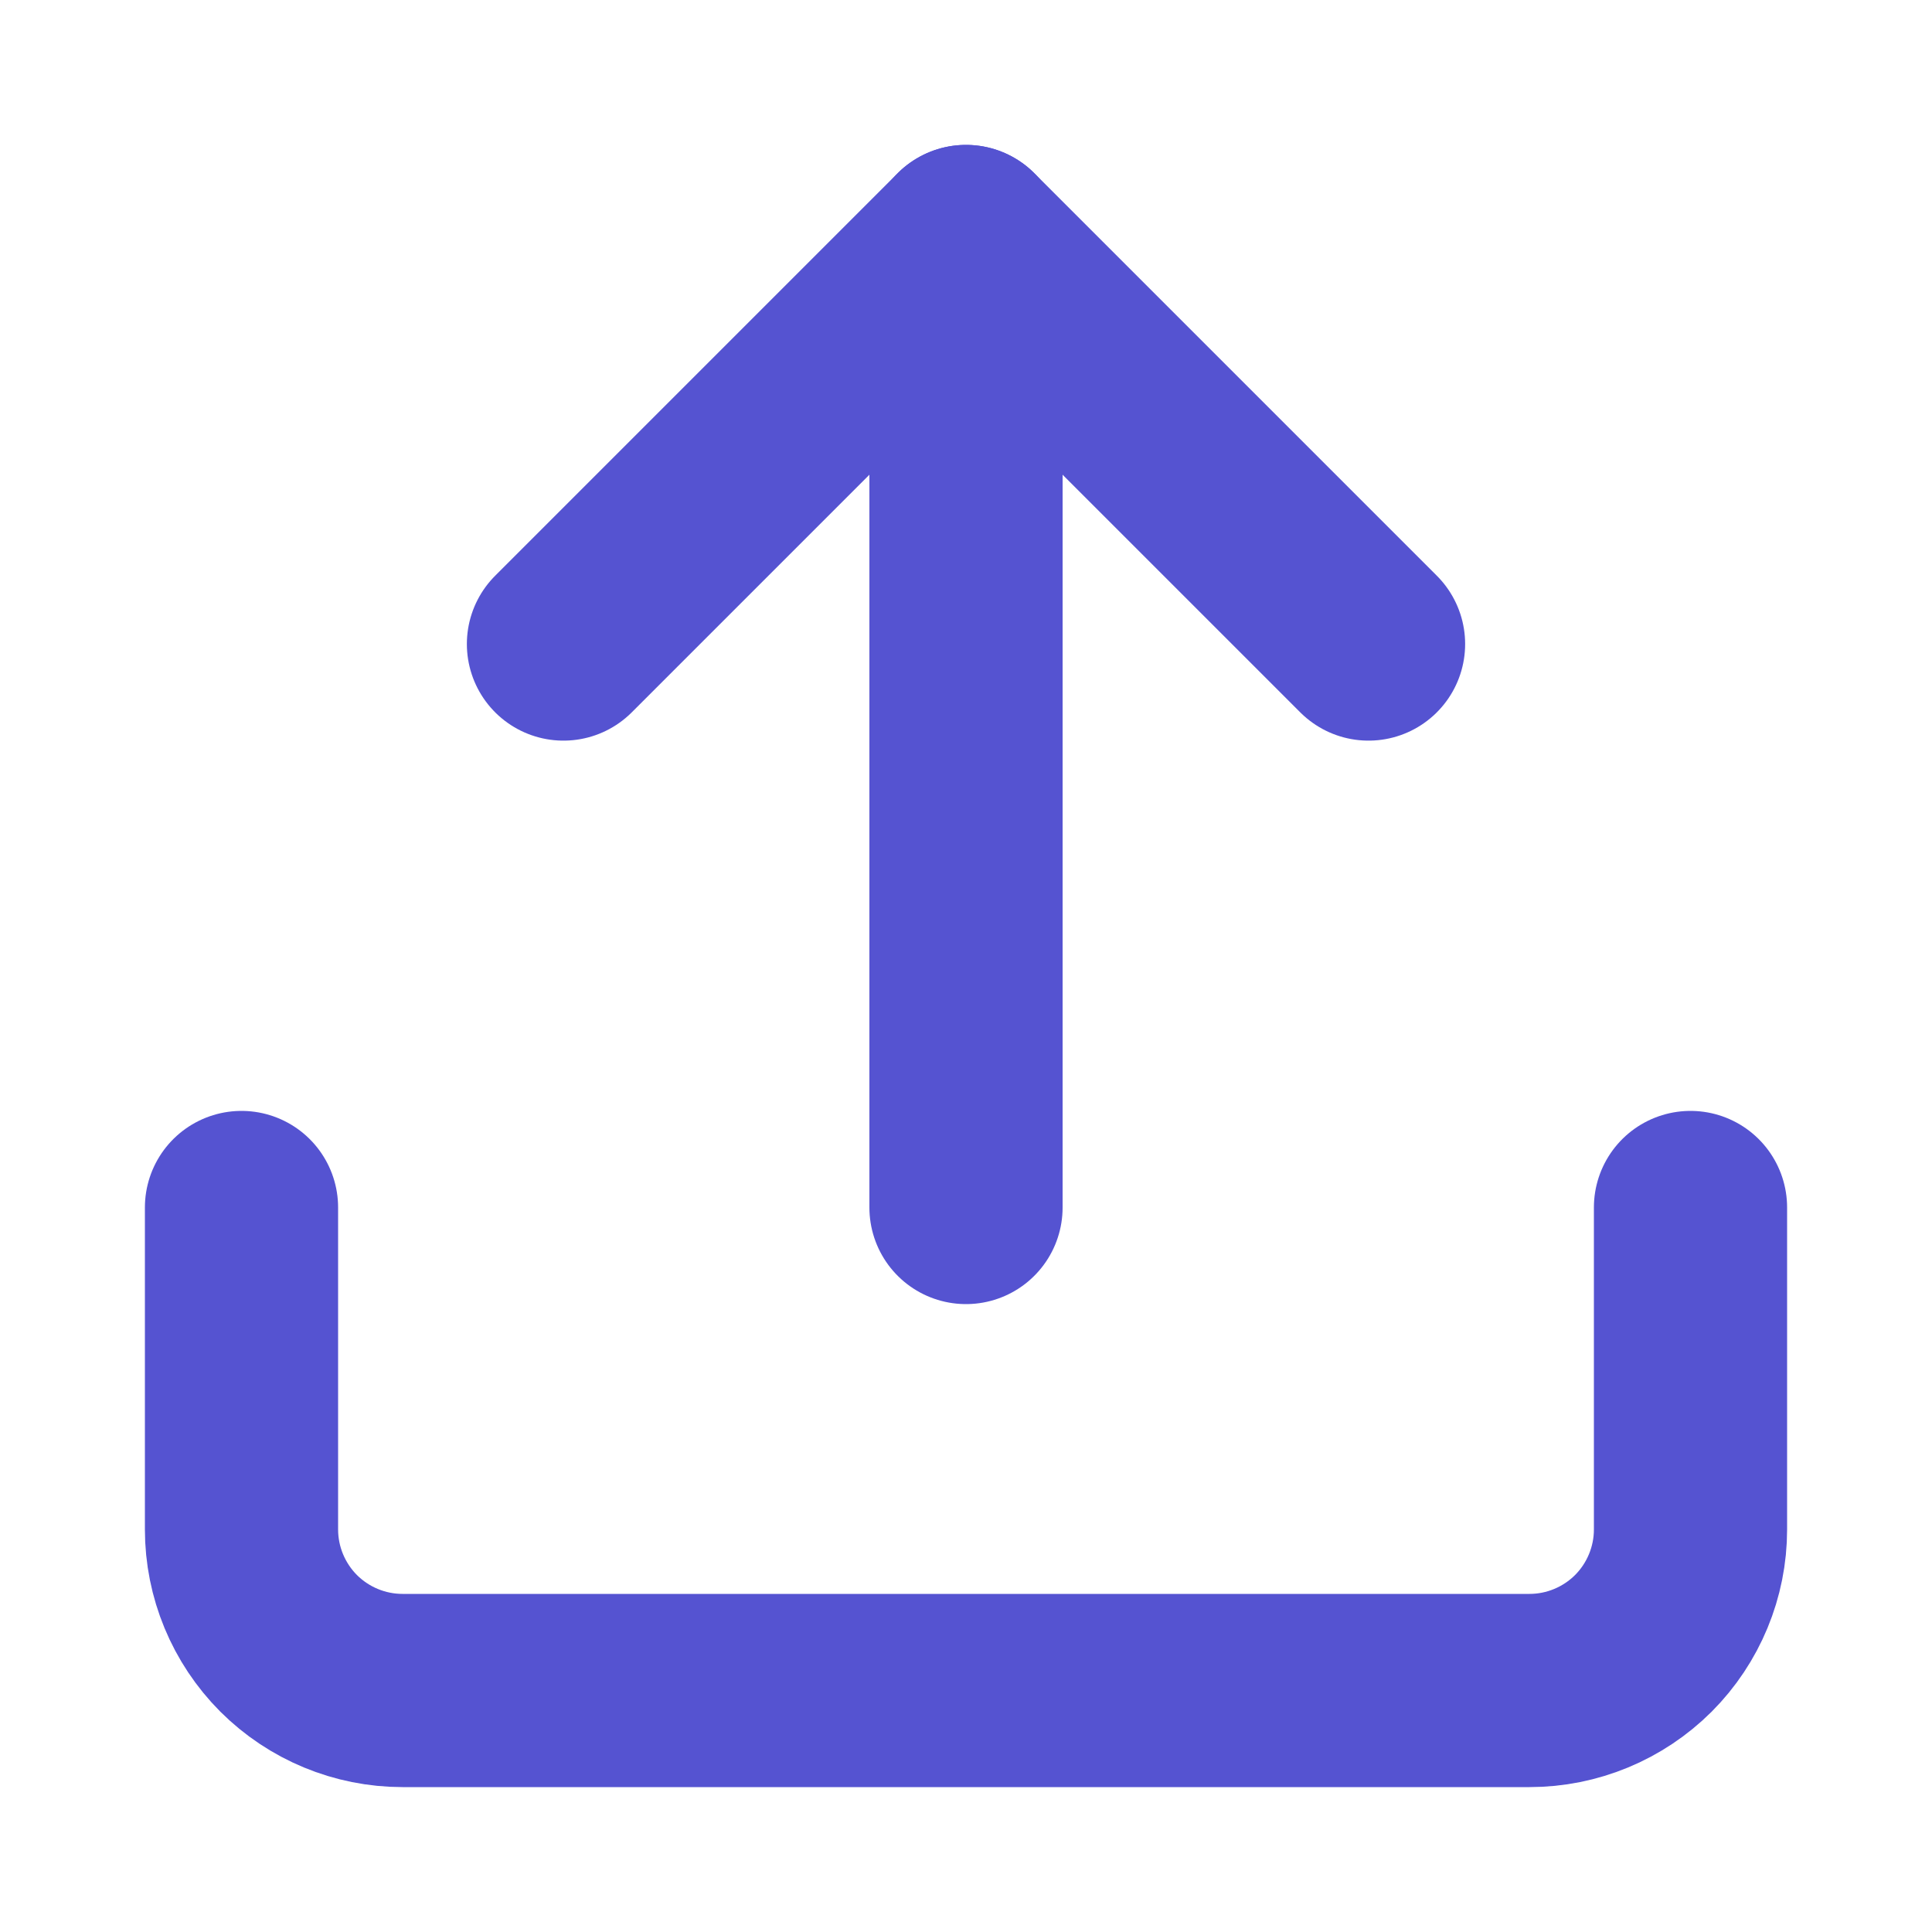
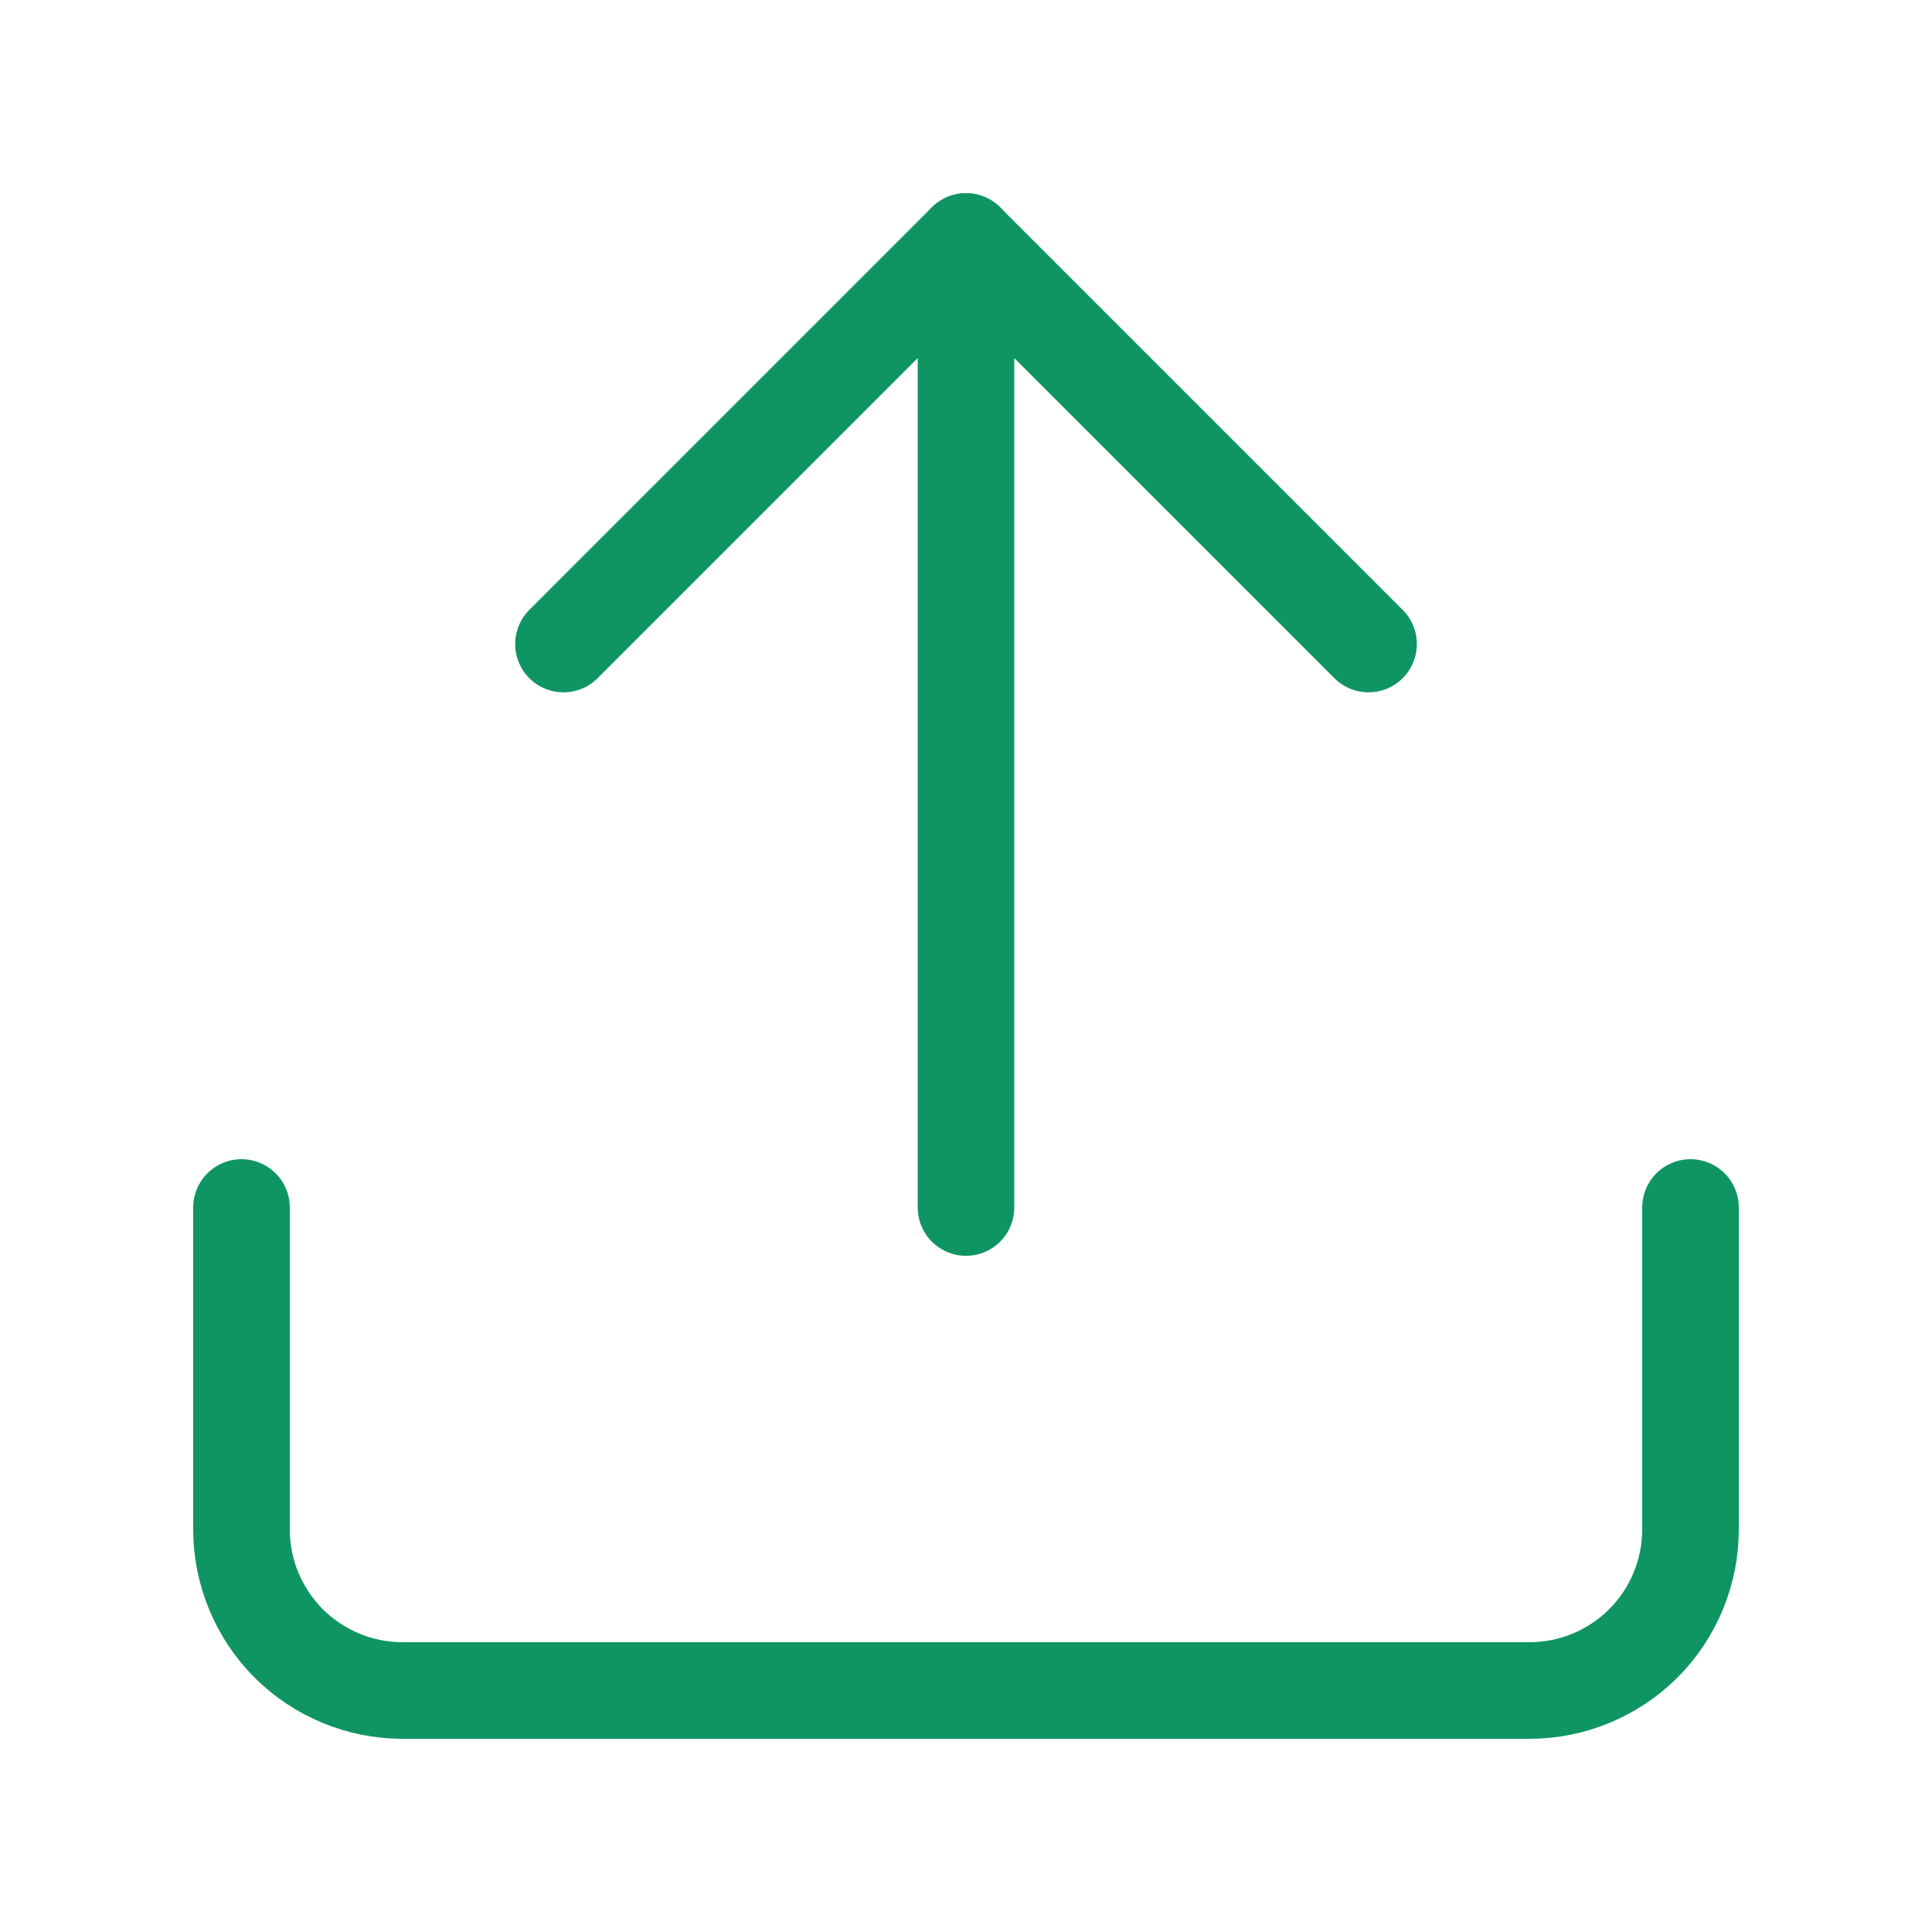
<svg xmlns="http://www.w3.org/2000/svg" width="20" height="20" viewBox="0 0 20 20" fill="none">
  <g id="20/upload">
-     <path id="Vector" d="M17.5 12.5V15.833C17.5 16.275 17.324 16.699 17.012 17.012C16.699 17.324 16.275 17.5 15.833 17.5H4.167C3.725 17.5 3.301 17.324 2.988 17.012C2.676 16.699 2.5 16.275 2.5 15.833V12.5" stroke="#5553D1" stroke-width="2" stroke-linecap="round" stroke-linejoin="round" />
-     <path id="Vector_2" d="M14.167 6.667L10 2.5L5.833 6.667" stroke="#5553D1" stroke-width="2" stroke-linecap="round" stroke-linejoin="round" />
-     <path id="Vector_3" d="M10 2.5V12.5" stroke="#5553D1" stroke-width="2" stroke-linecap="round" stroke-linejoin="round" />
+     <path id="Vector" d="M17.5 12.5V15.833C17.5 16.275 17.324 16.699 17.012 17.012C16.699 17.324 16.275 17.5 15.833 17.5H4.167C3.725 17.5 3.301 17.324 2.988 17.012C2.676 16.699 2.5 16.275 2.5 15.833V12.5" stroke="#0F9563" stroke-linecap="round" stroke-linejoin="round" />
+     <path id="Vector_2" d="M14.167 6.667L10 2.5L5.833 6.667" stroke="#0F9563" stroke-linecap="round" stroke-linejoin="round" />
+     <path id="Vector_3" d="M10 2.5V12.5" stroke="#0F9563" stroke-linecap="round" stroke-linejoin="round" />
  </g>
</svg>
